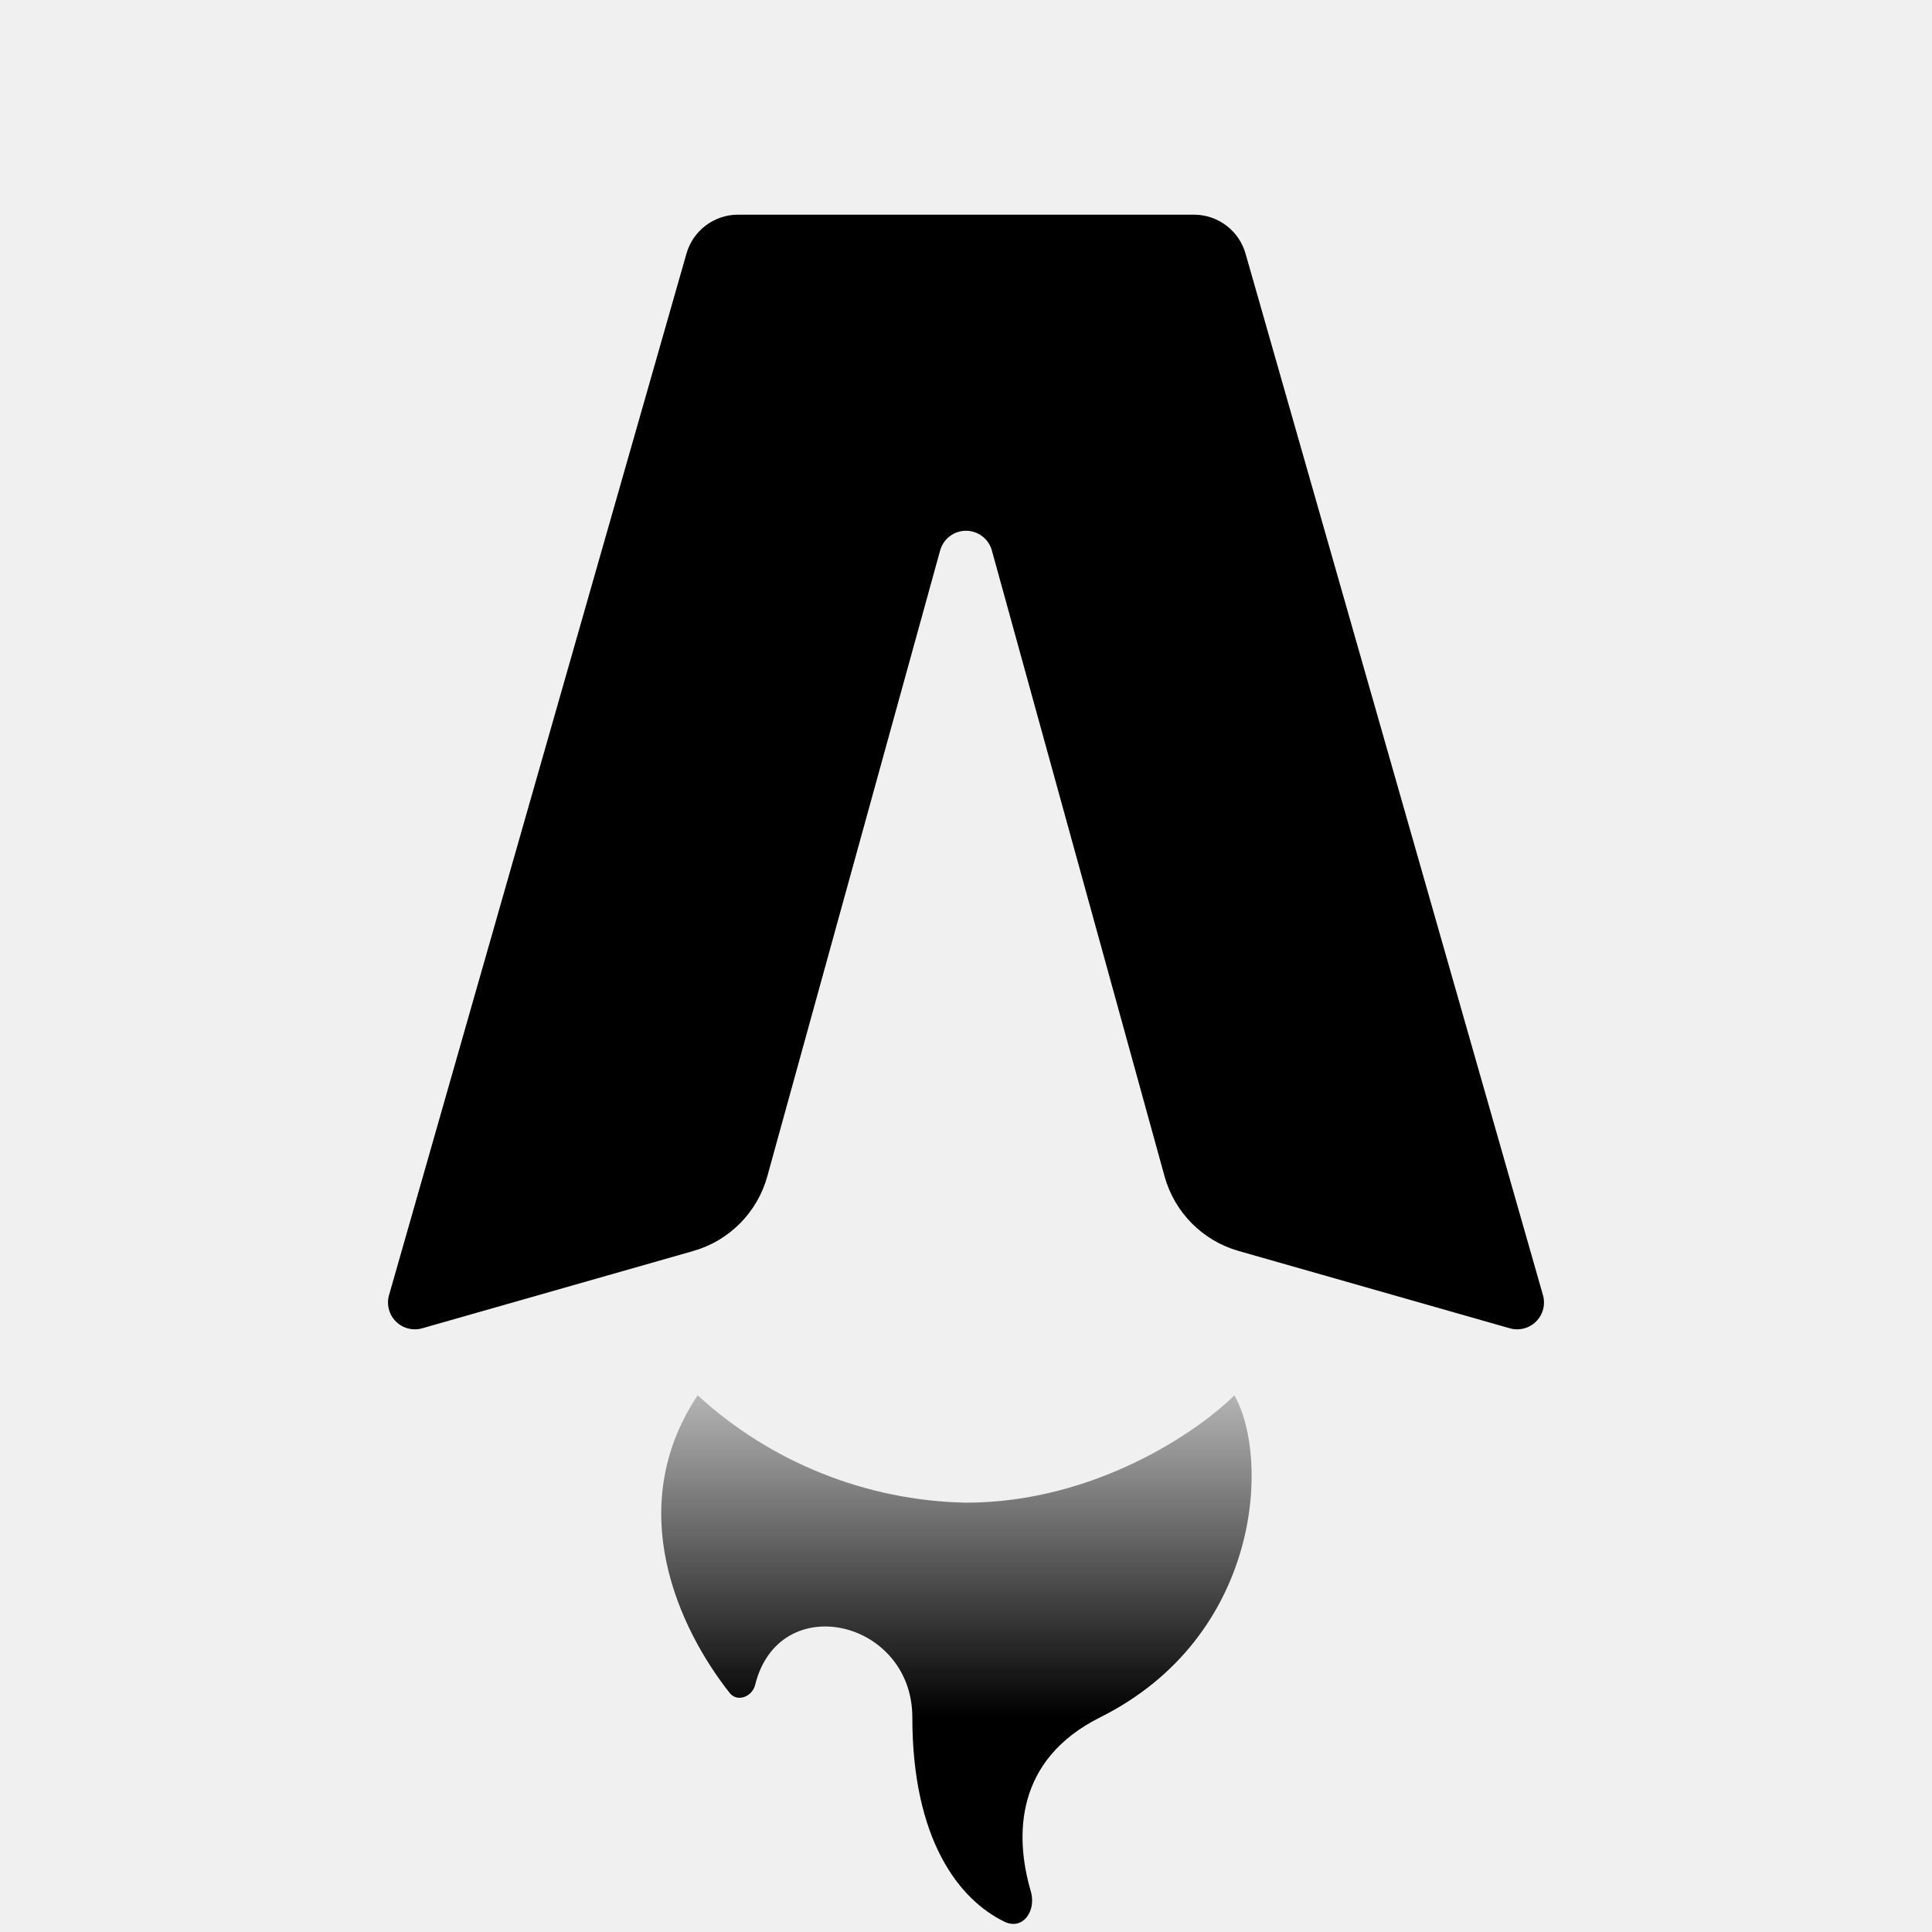
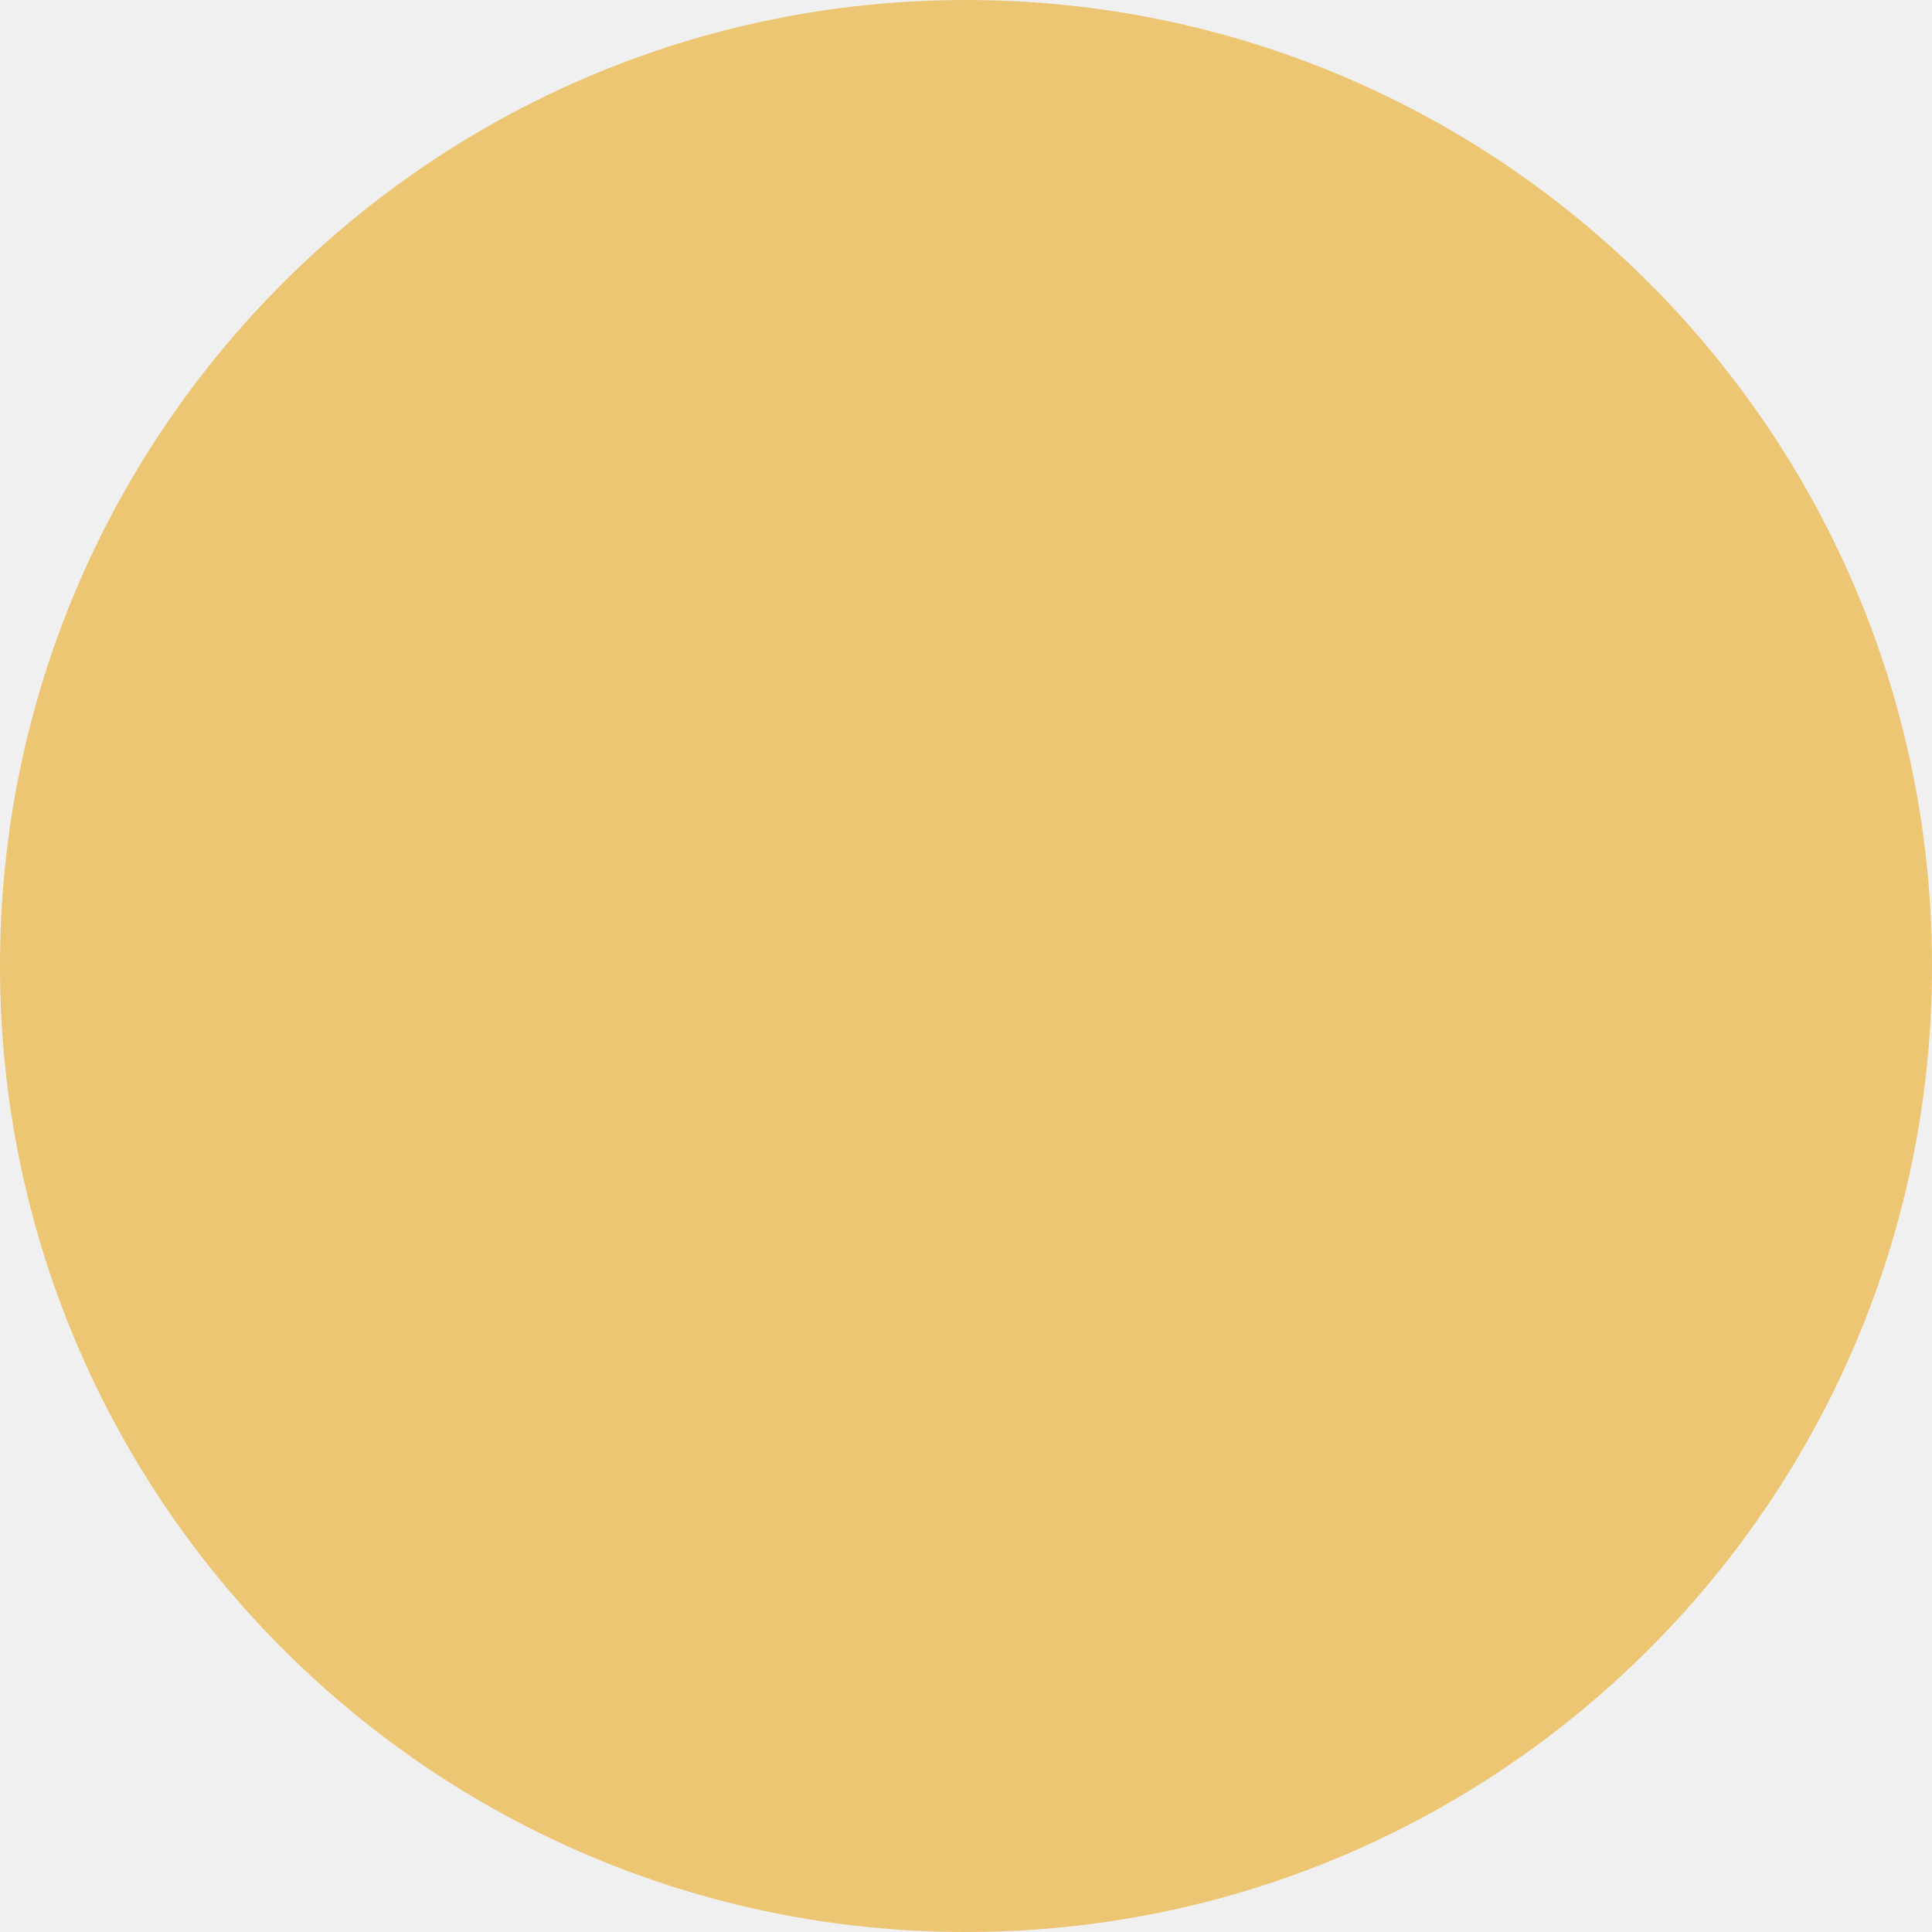
- <svg xmlns="http://www.w3.org/2000/svg" fill="none" viewBox="0 0 36 36">
-   <path fill="#000" d="M22.25 4h-8.5a1 1 0 0 0-.96.73l-5.54 19.4a.5.5 0 0 0 .62.62l5.05-1.44a2 2 0 0 0 1.38-1.4l3.22-11.66a.5.5 0 0 1 .96 0l3.22 11.67a2 2 0 0 0 1.38 1.39l5.05 1.44a.5.5 0 0 0 .62-.62l-5.54-19.4a1 1 0 0 0-.96-.73Z" />
-   <path fill="url(#gradient)" d="M18 28a7.63 7.63 0 0 1-5-2c-1.4 2.1-.35 4.35.6 5.55.14.17.41.07.47-.15.44-1.8 2.93-1.22 2.93.6 0 2.28.87 3.4 1.72 3.81.34.16.59-.2.49-.56-.31-1.05-.29-2.46 1.29-3.25 3-1.5 3.17-4.83 2.5-6-.67.67-2.6 2-5 2Z" />
+ <svg xmlns="http://www.w3.org/2000/svg" width="36" height="36" viewBox="0 0 36 36" fill="none">
+   <g clip-path="url(#clip0_48_2)">
+     <circle cx="18" cy="18" r="18" fill="#ECC673" />
+   </g>
  <defs>
-     <linearGradient id="gradient" x1="16" x2="16" y1="32" y2="24" gradientUnits="userSpaceOnUse">
-       <stop stop-color="#000" />
-       <stop offset="1" stop-color="#000" stop-opacity="0" />
-     </linearGradient>
+     <clipPath id="clip0_48_2">
+       <rect width="36" height="36" fill="white" />
+     </clipPath>
  </defs>
-   <style>
-     @media (prefers-color-scheme:dark){:root{filter:invert(100%)}}
-   </style>
</svg>
